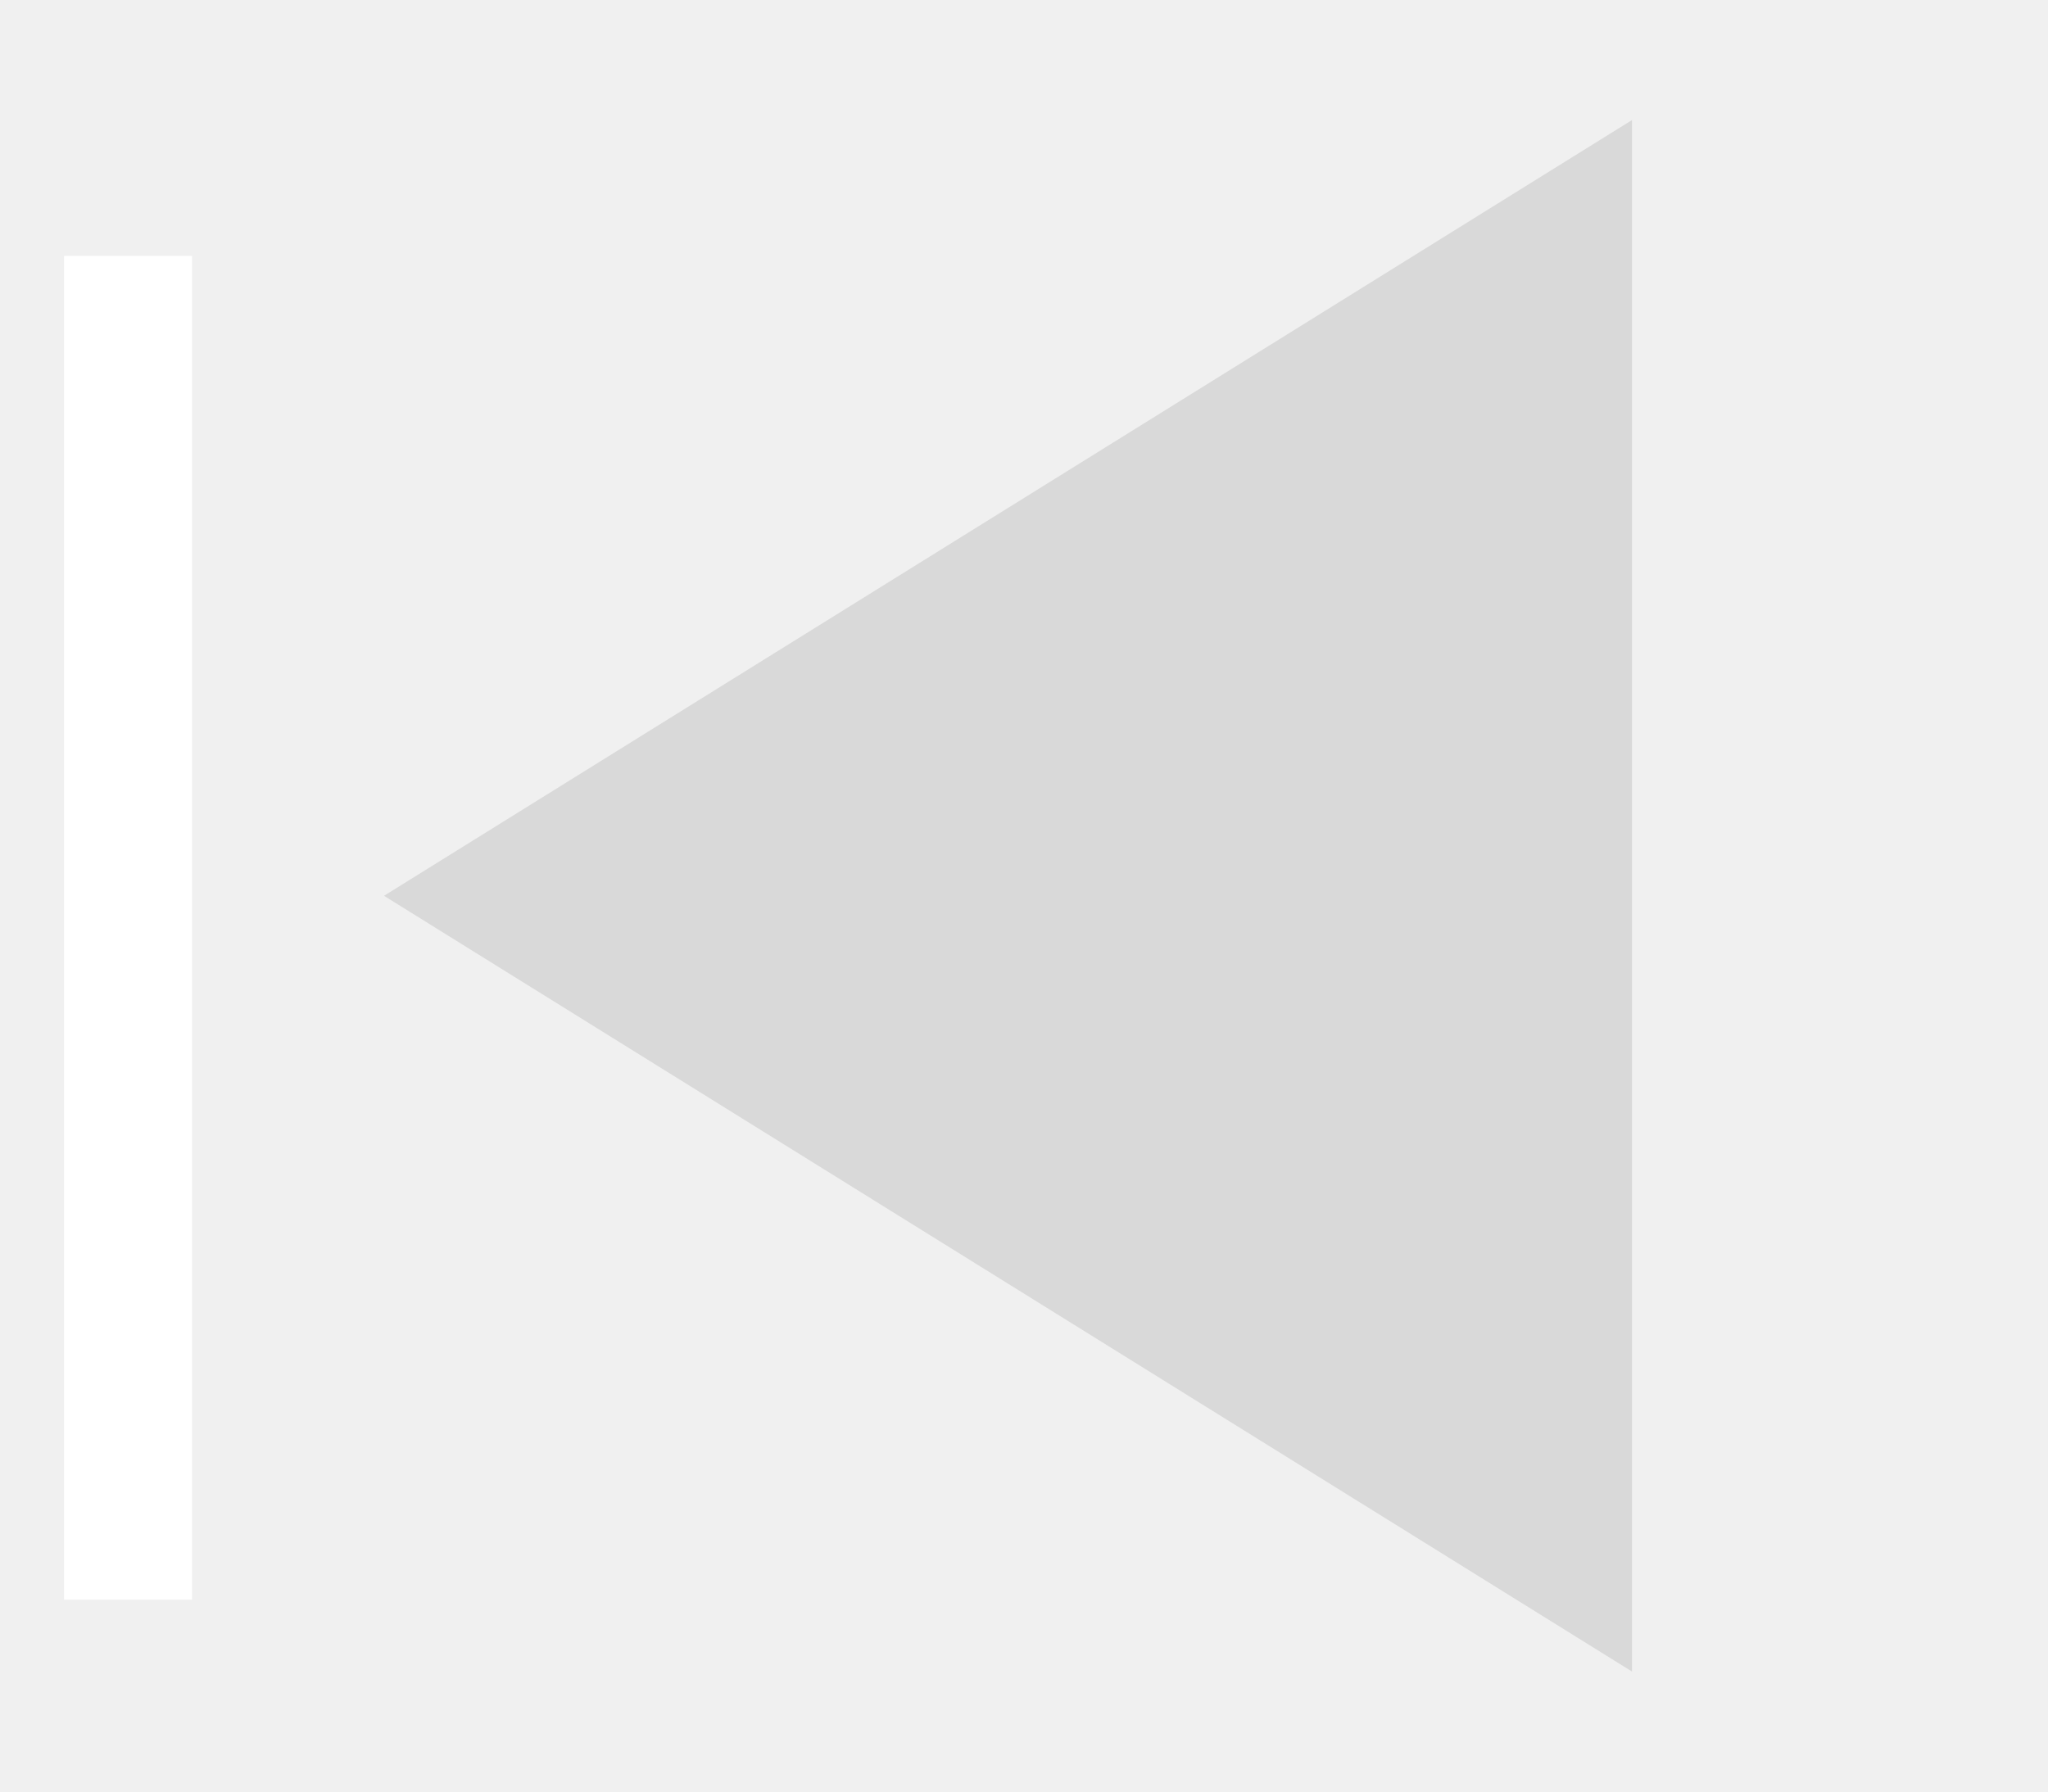
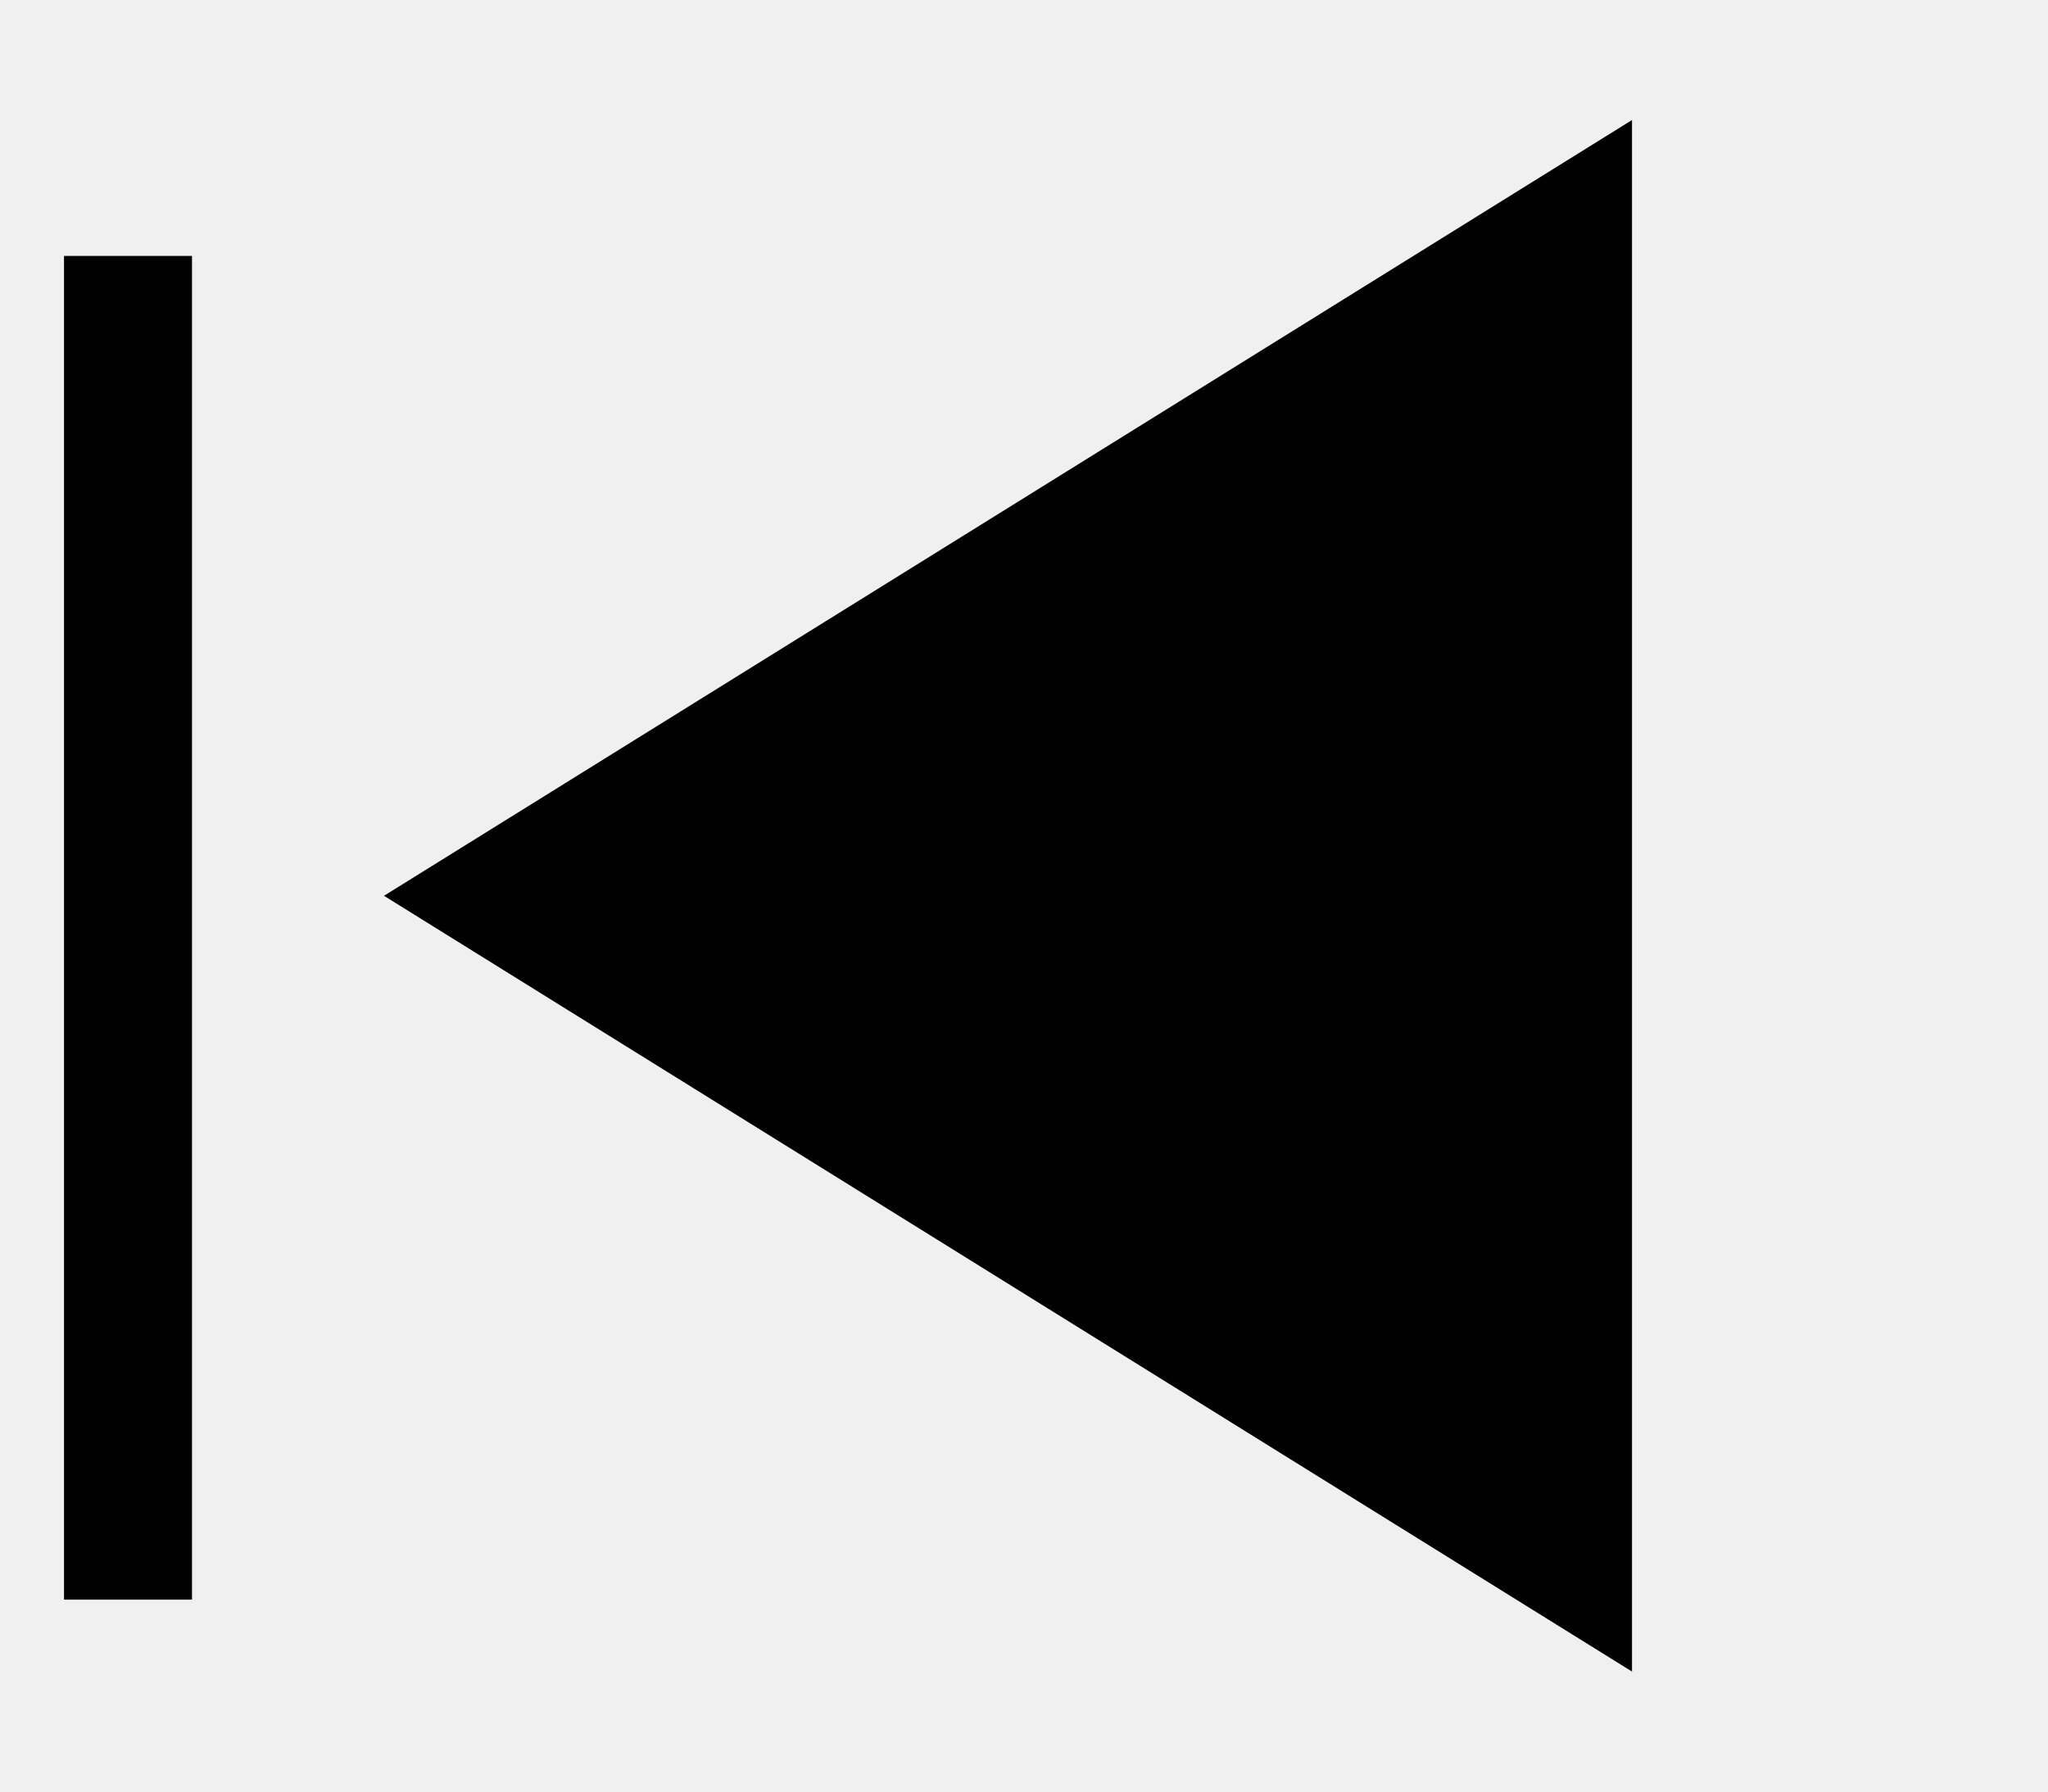
- <svg xmlns="http://www.w3.org/2000/svg" width="16" height="14" viewBox="0 0 16 14" fill="none">
-   <path d="M1 2V12.5" stroke="white" />
-   <path d="M3 7L12.75 0.938L12.75 13.062L3 7Z" fill="#D9D9D9" />
+ <svg xmlns="http://www.w3.org/2000/svg" width="16" height="14" viewBox="0 0 16 14" fill="currentColor">
+   <path d="M1 2V12.5" stroke="currentColor" />
+   <path d="M3 7L12.75 0.938L12.75 13.062L3 7Z" fill="currentColor" />
</svg>
